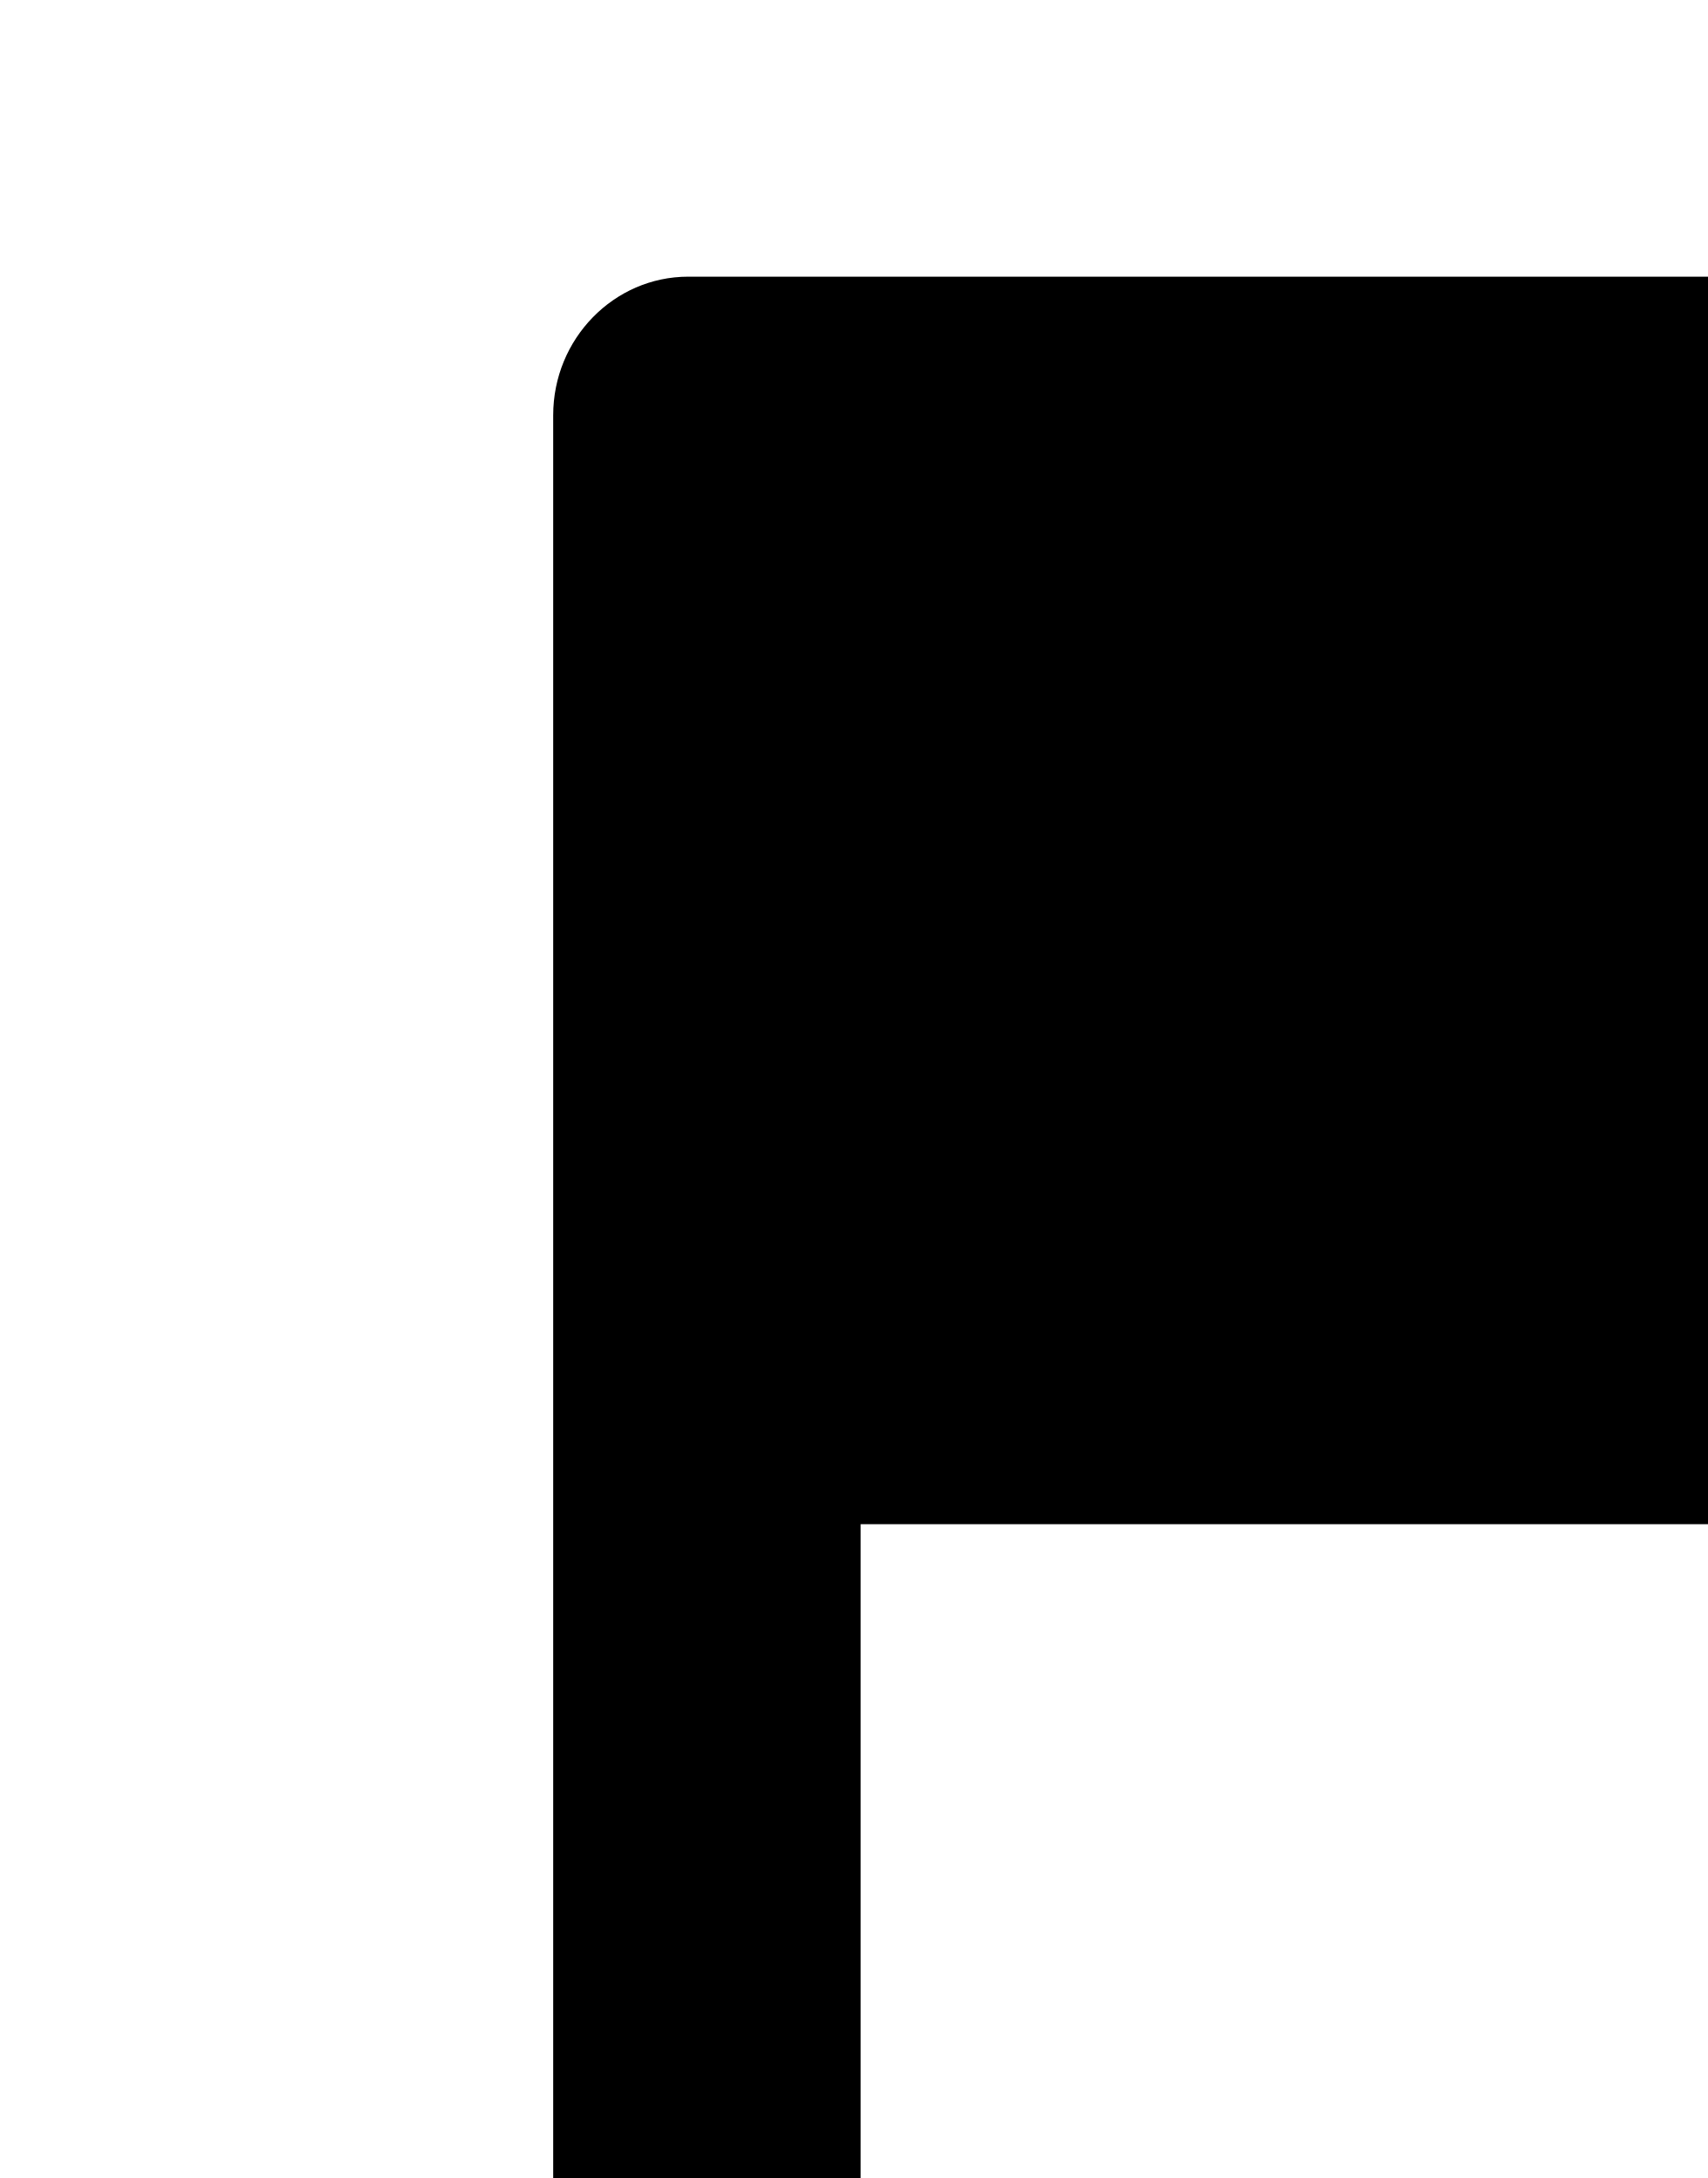
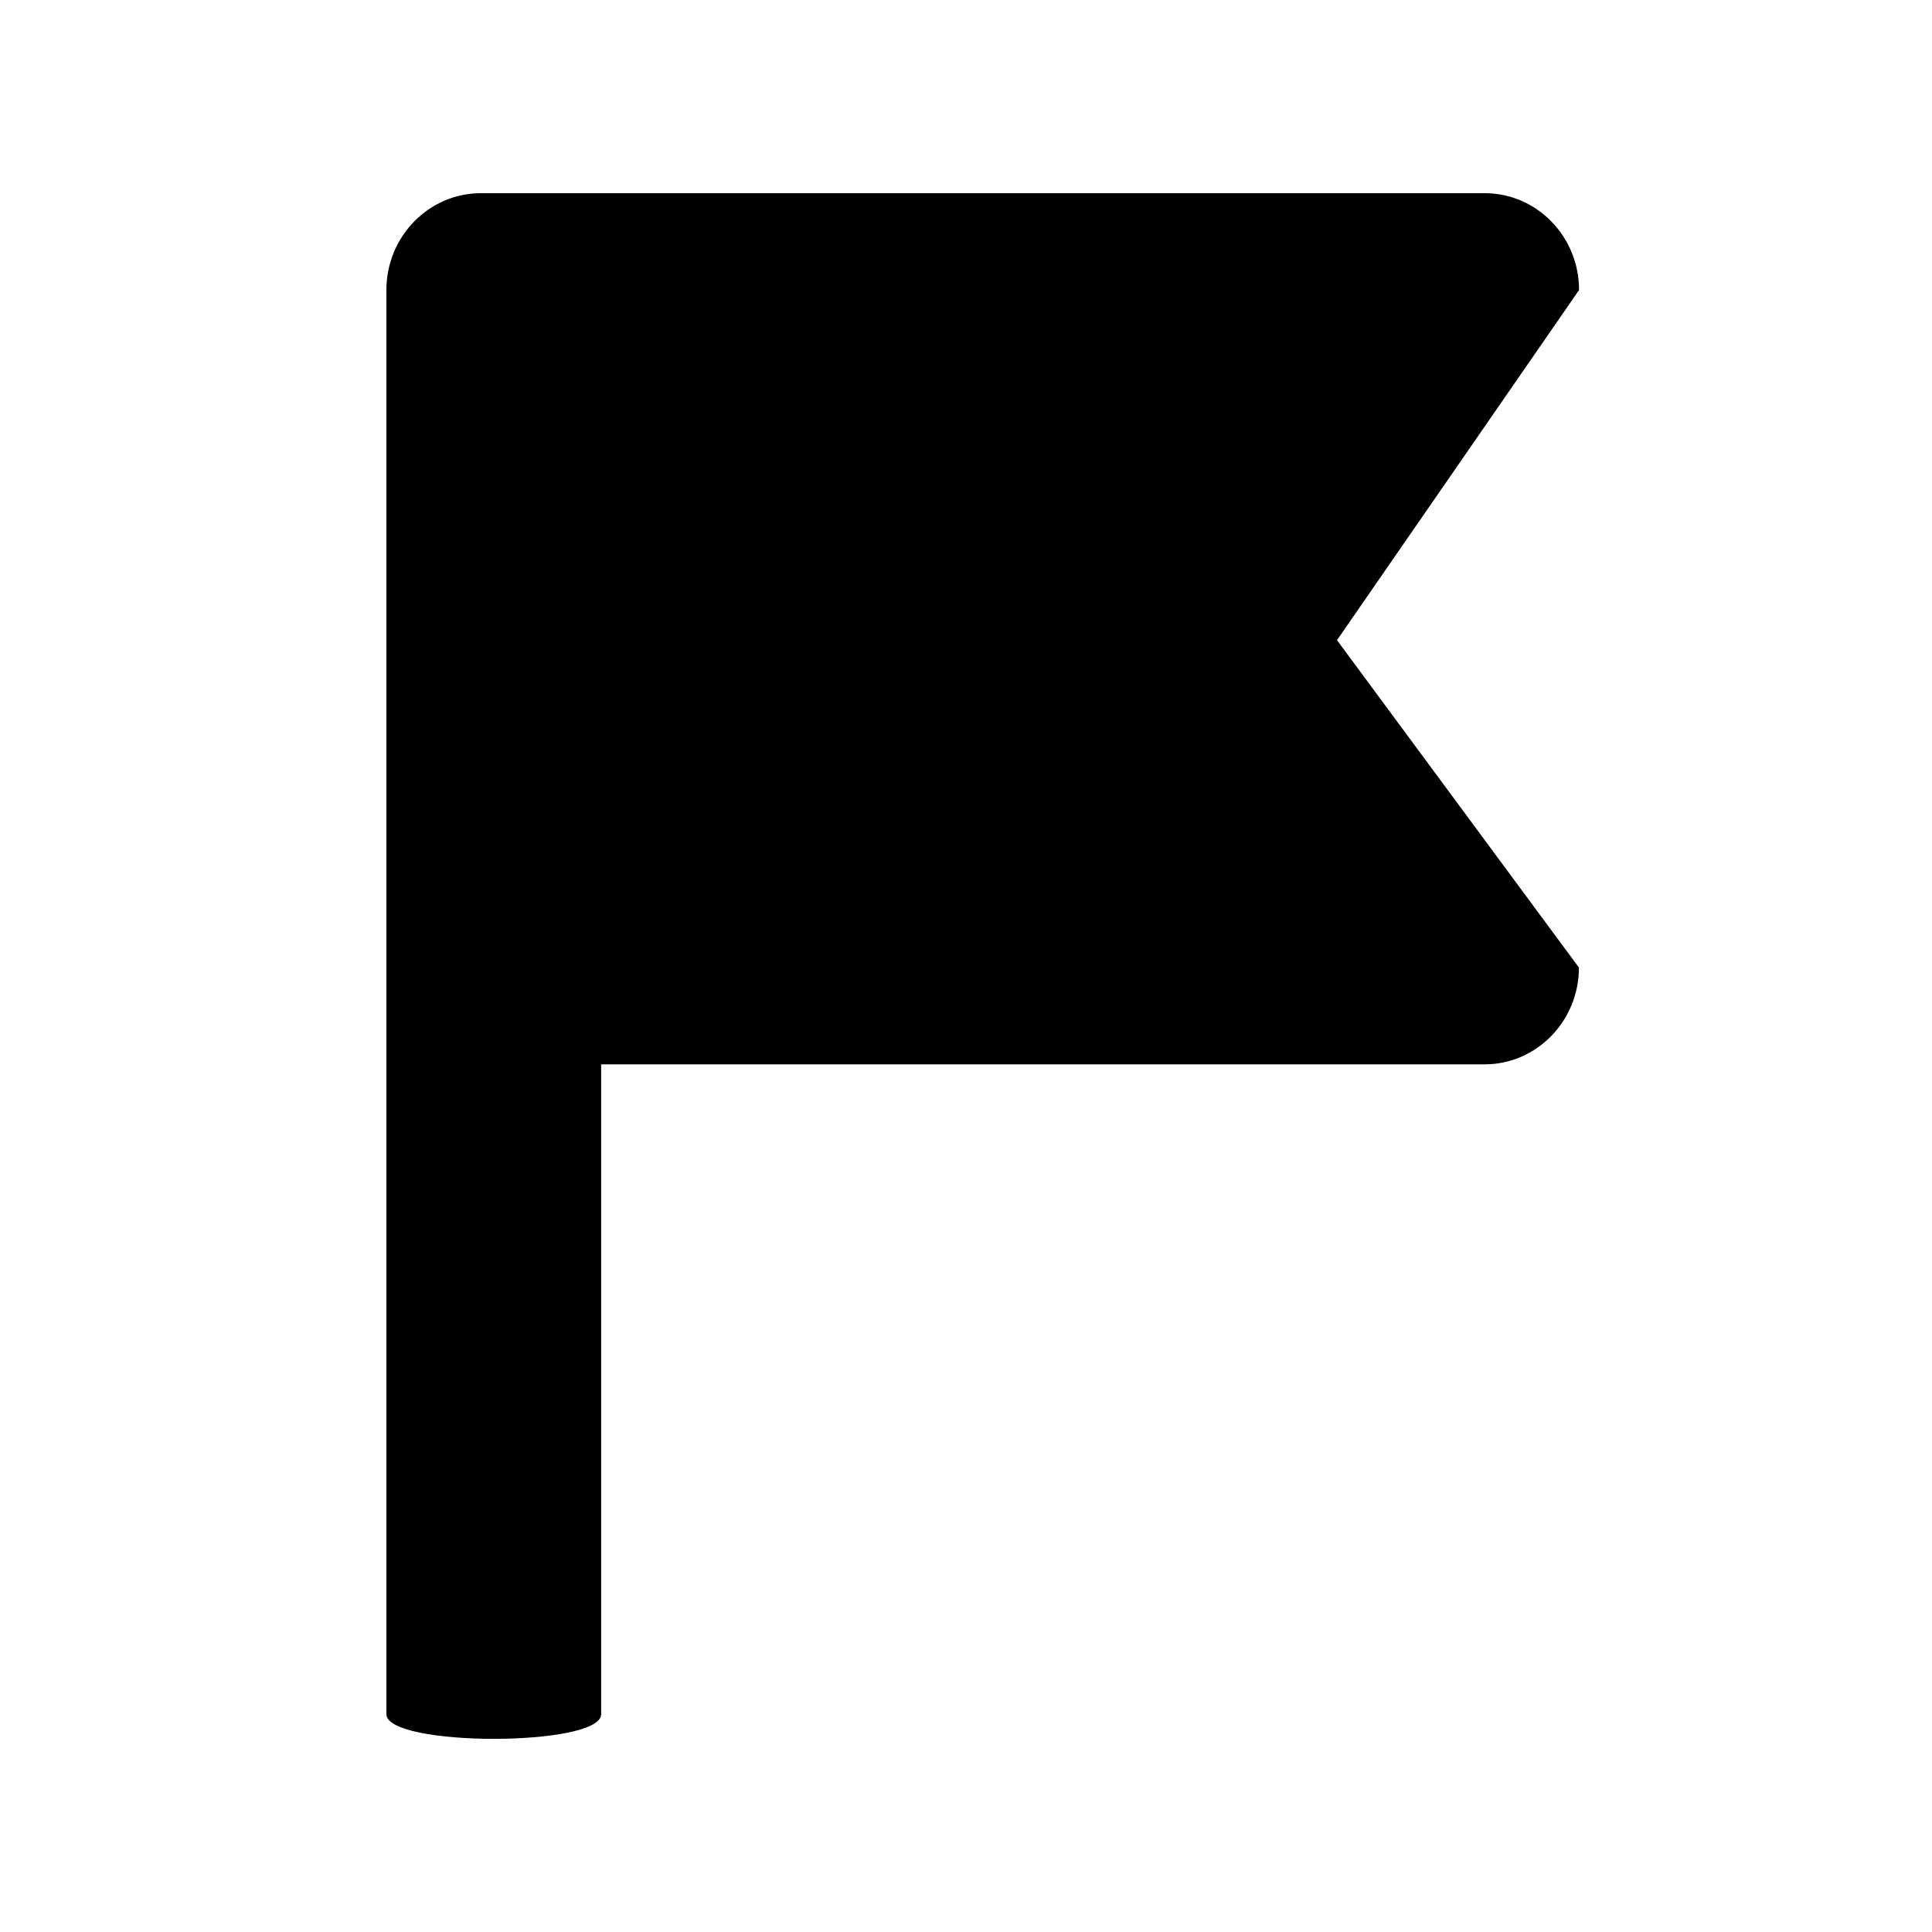
- <svg xmlns="http://www.w3.org/2000/svg" viewBox="null" version="1.1">
+ <svg xmlns="http://www.w3.org/2000/svg" viewBox="0 0 32 32" version="1.1">
  <path d="M24.593 3.2h-16.63c-0.861 0-1.563 0.719-1.563 1.603v23.589c0 0.545 3.557 0.545 3.557 0v-10.763h14.632c0.864 0 1.563-0.719 1.563-1.603l-4.007-5.423 4.009-5.799c0.001-0.885-0.698-1.604-1.562-1.604z" />
</svg>
